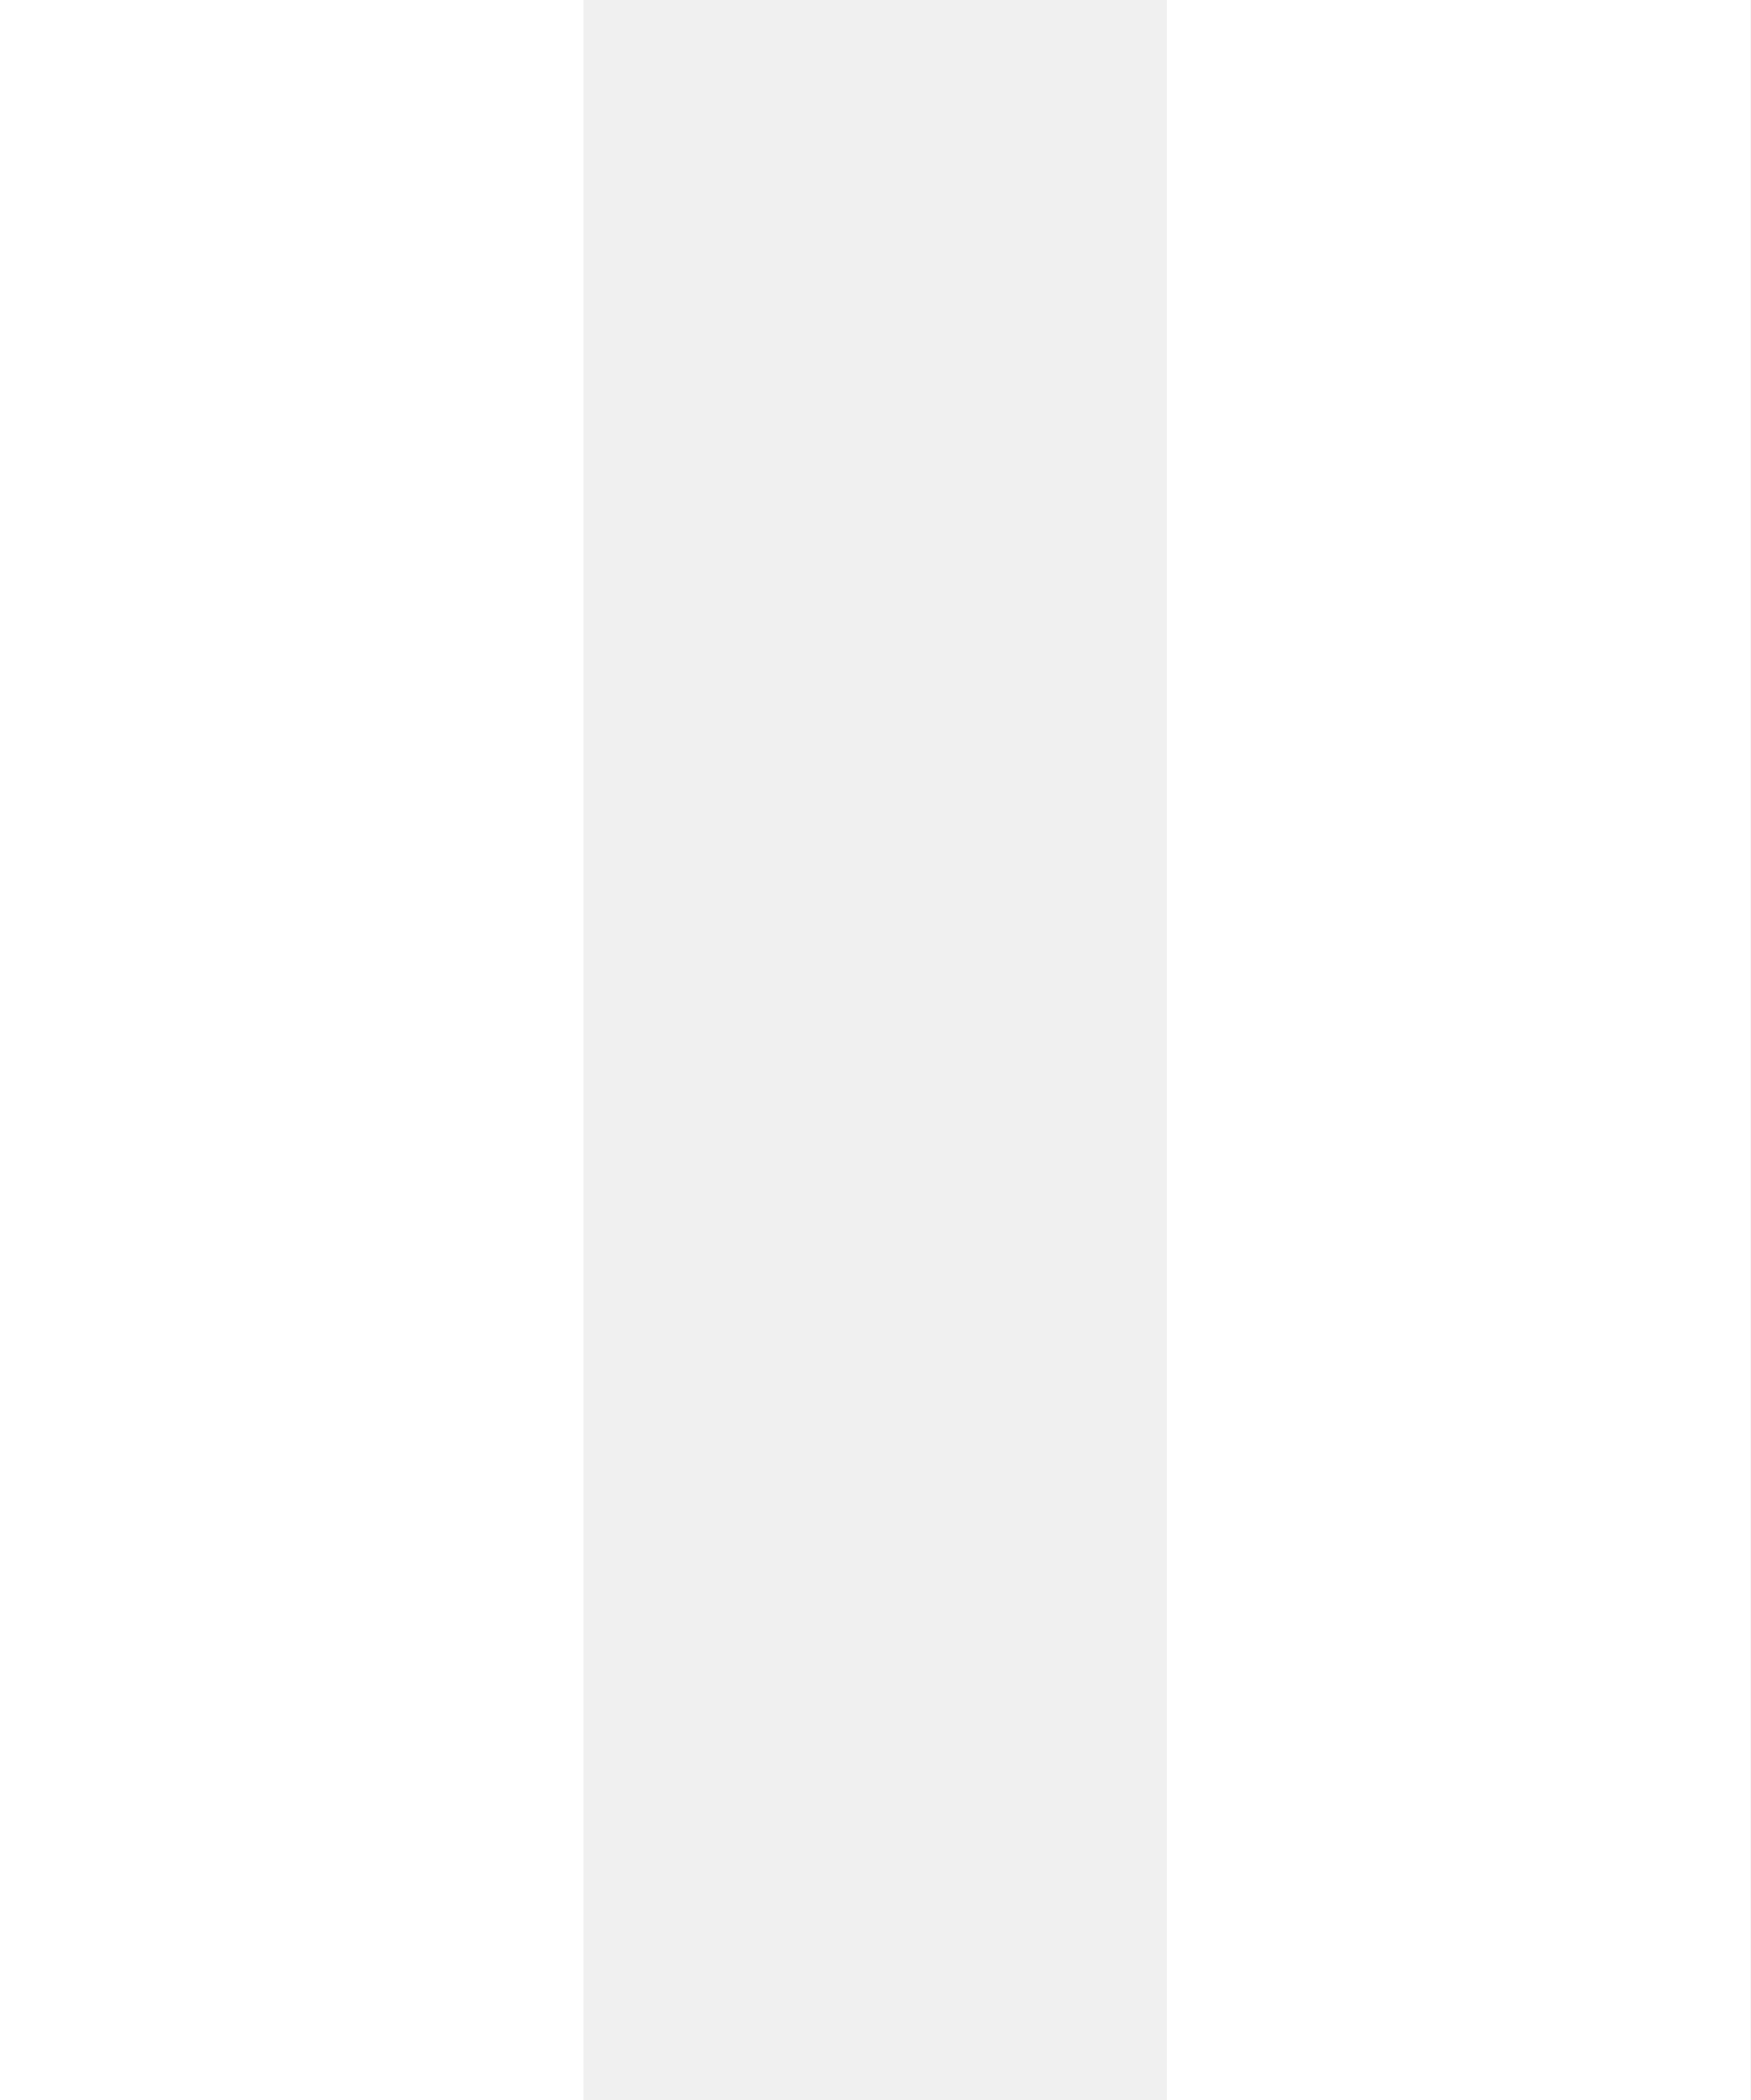
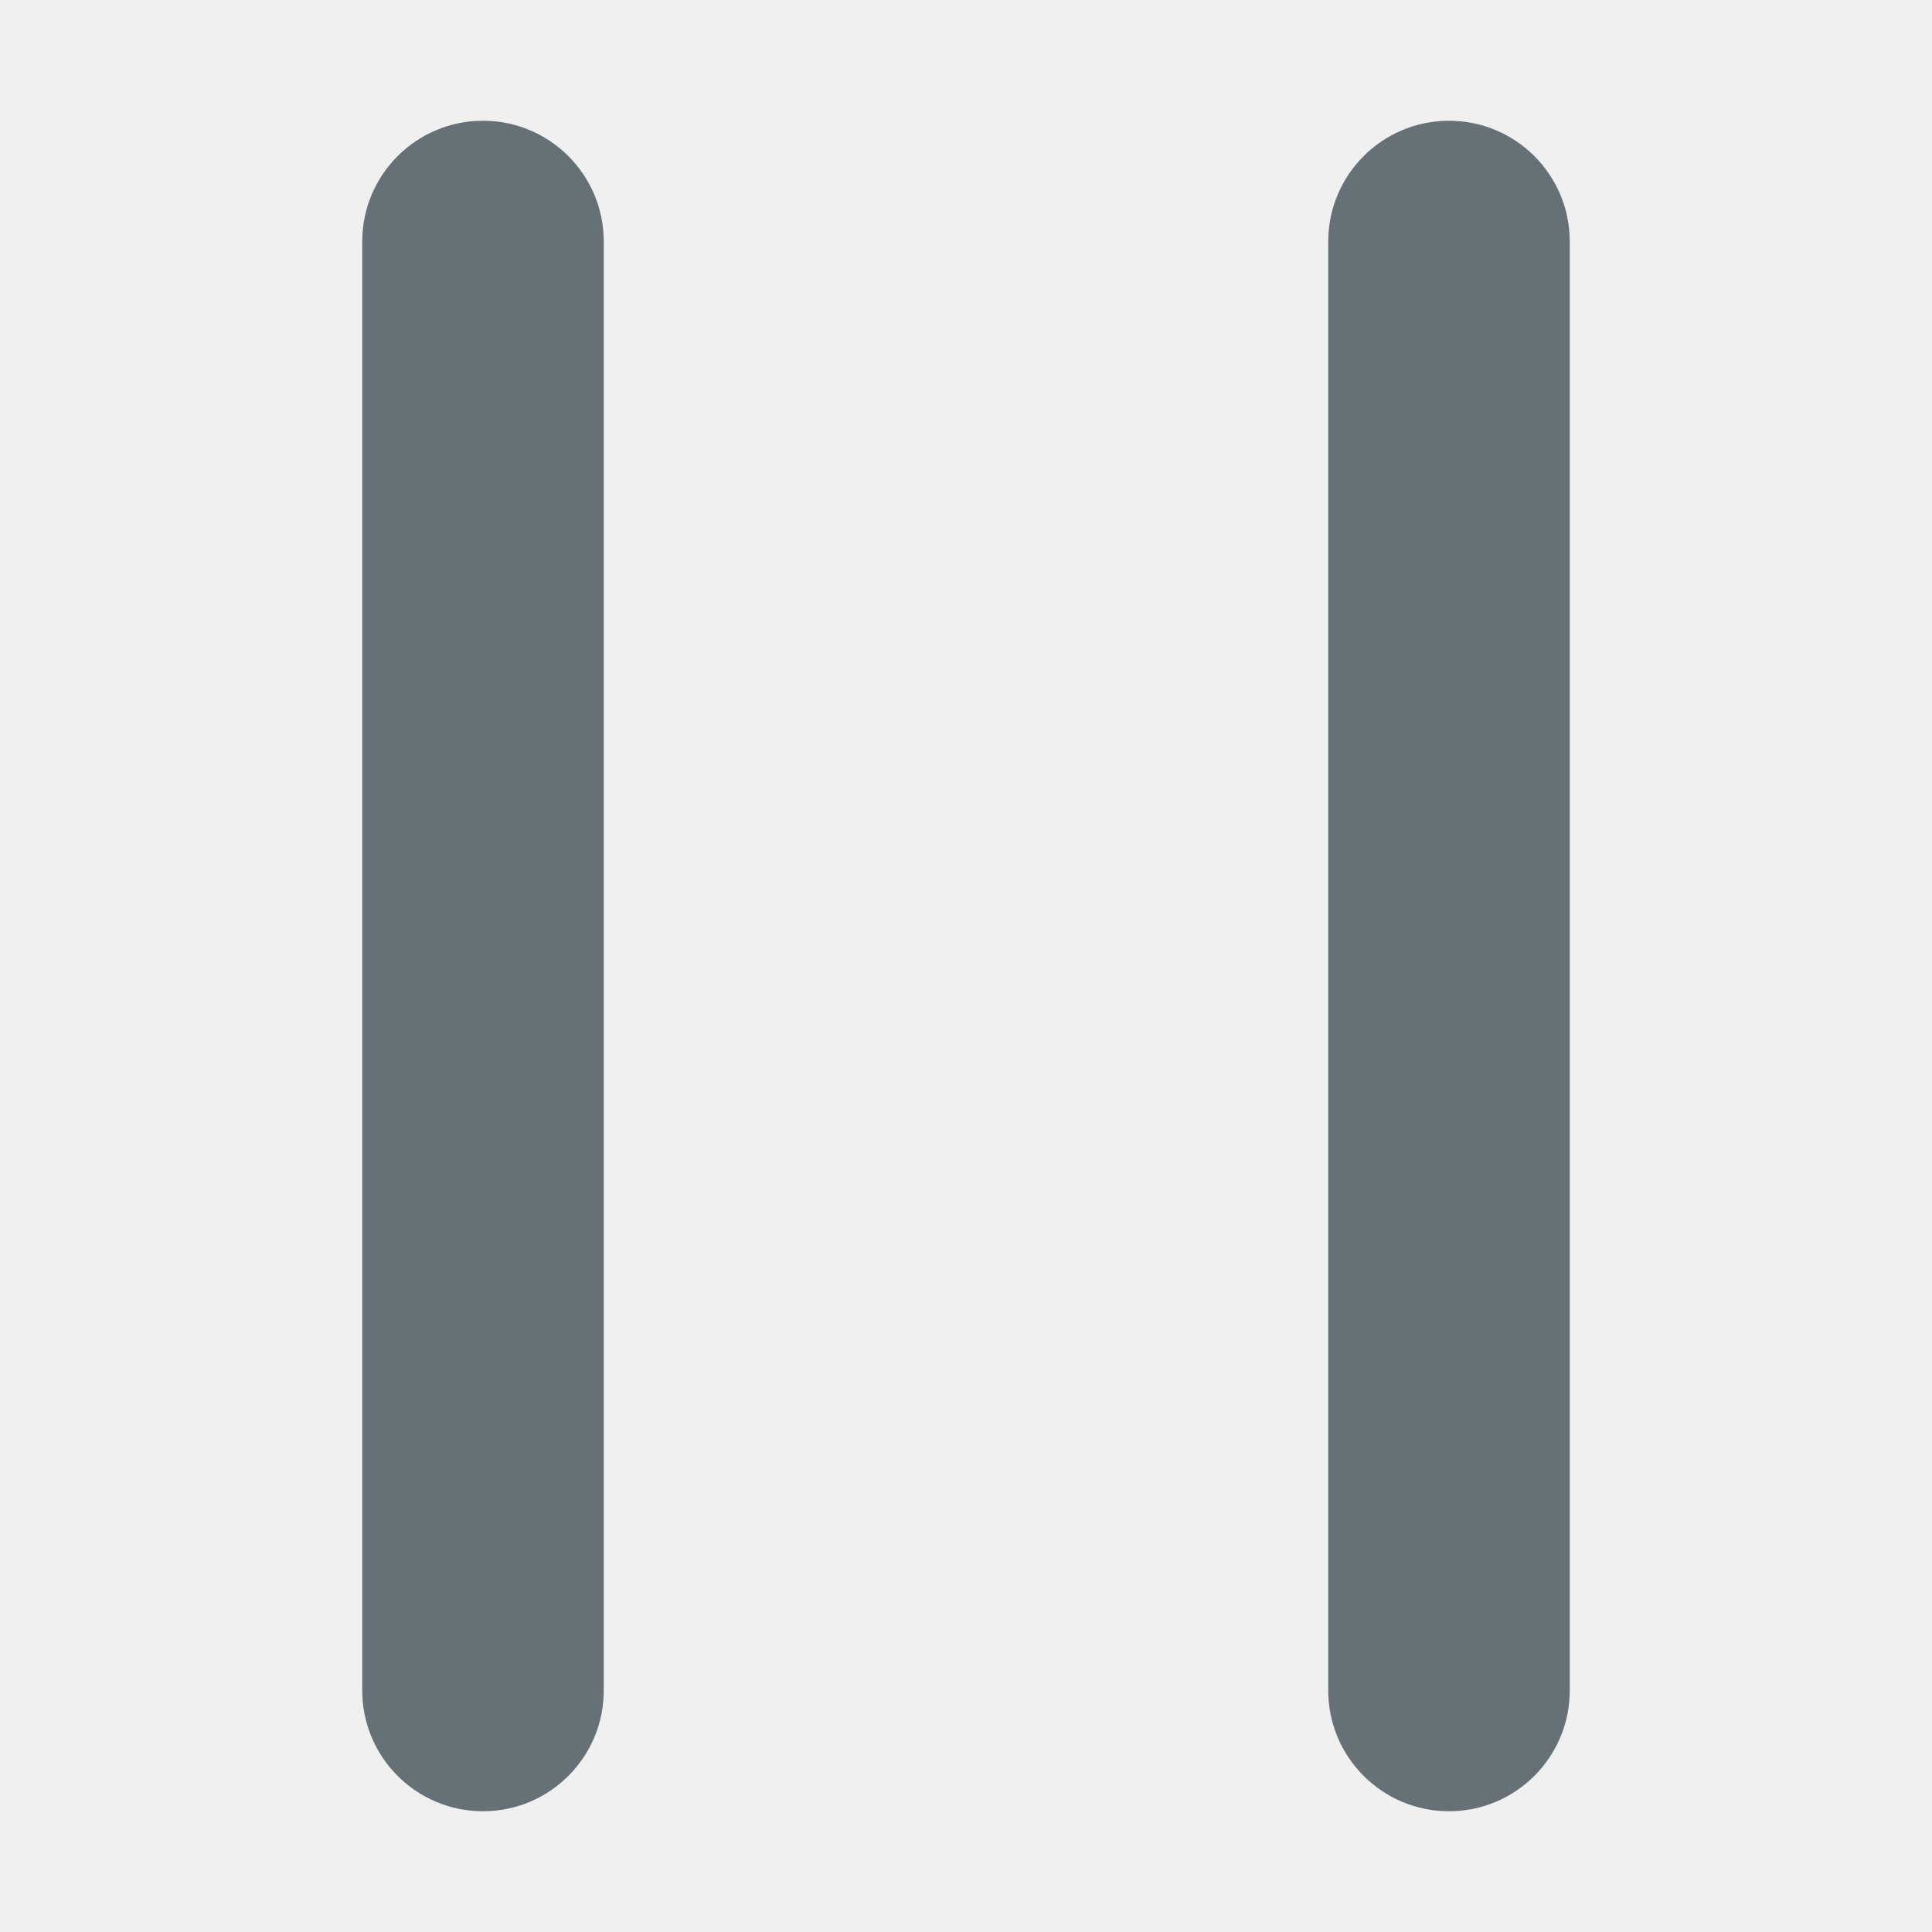
- <svg xmlns="http://www.w3.org/2000/svg" width="15" height="18" viewBox="0 0 15 18" fill="none">
-   <path fill-rule="evenodd" clip-rule="evenodd" d="M5 0H0V18H5V0ZM15 0H10V18H15V0Z" fill="white" />
+ <svg xmlns="http://www.w3.org/2000/svg" width="16" height="16" viewBox="0 0 16 16" fill="none">
+   <rect x="3" y="1" width="2" height="14" rx="1" fill="#657077" />
+   <rect x="11" y="1" width="2" height="14" rx="1" fill="#657077" />
</svg>
